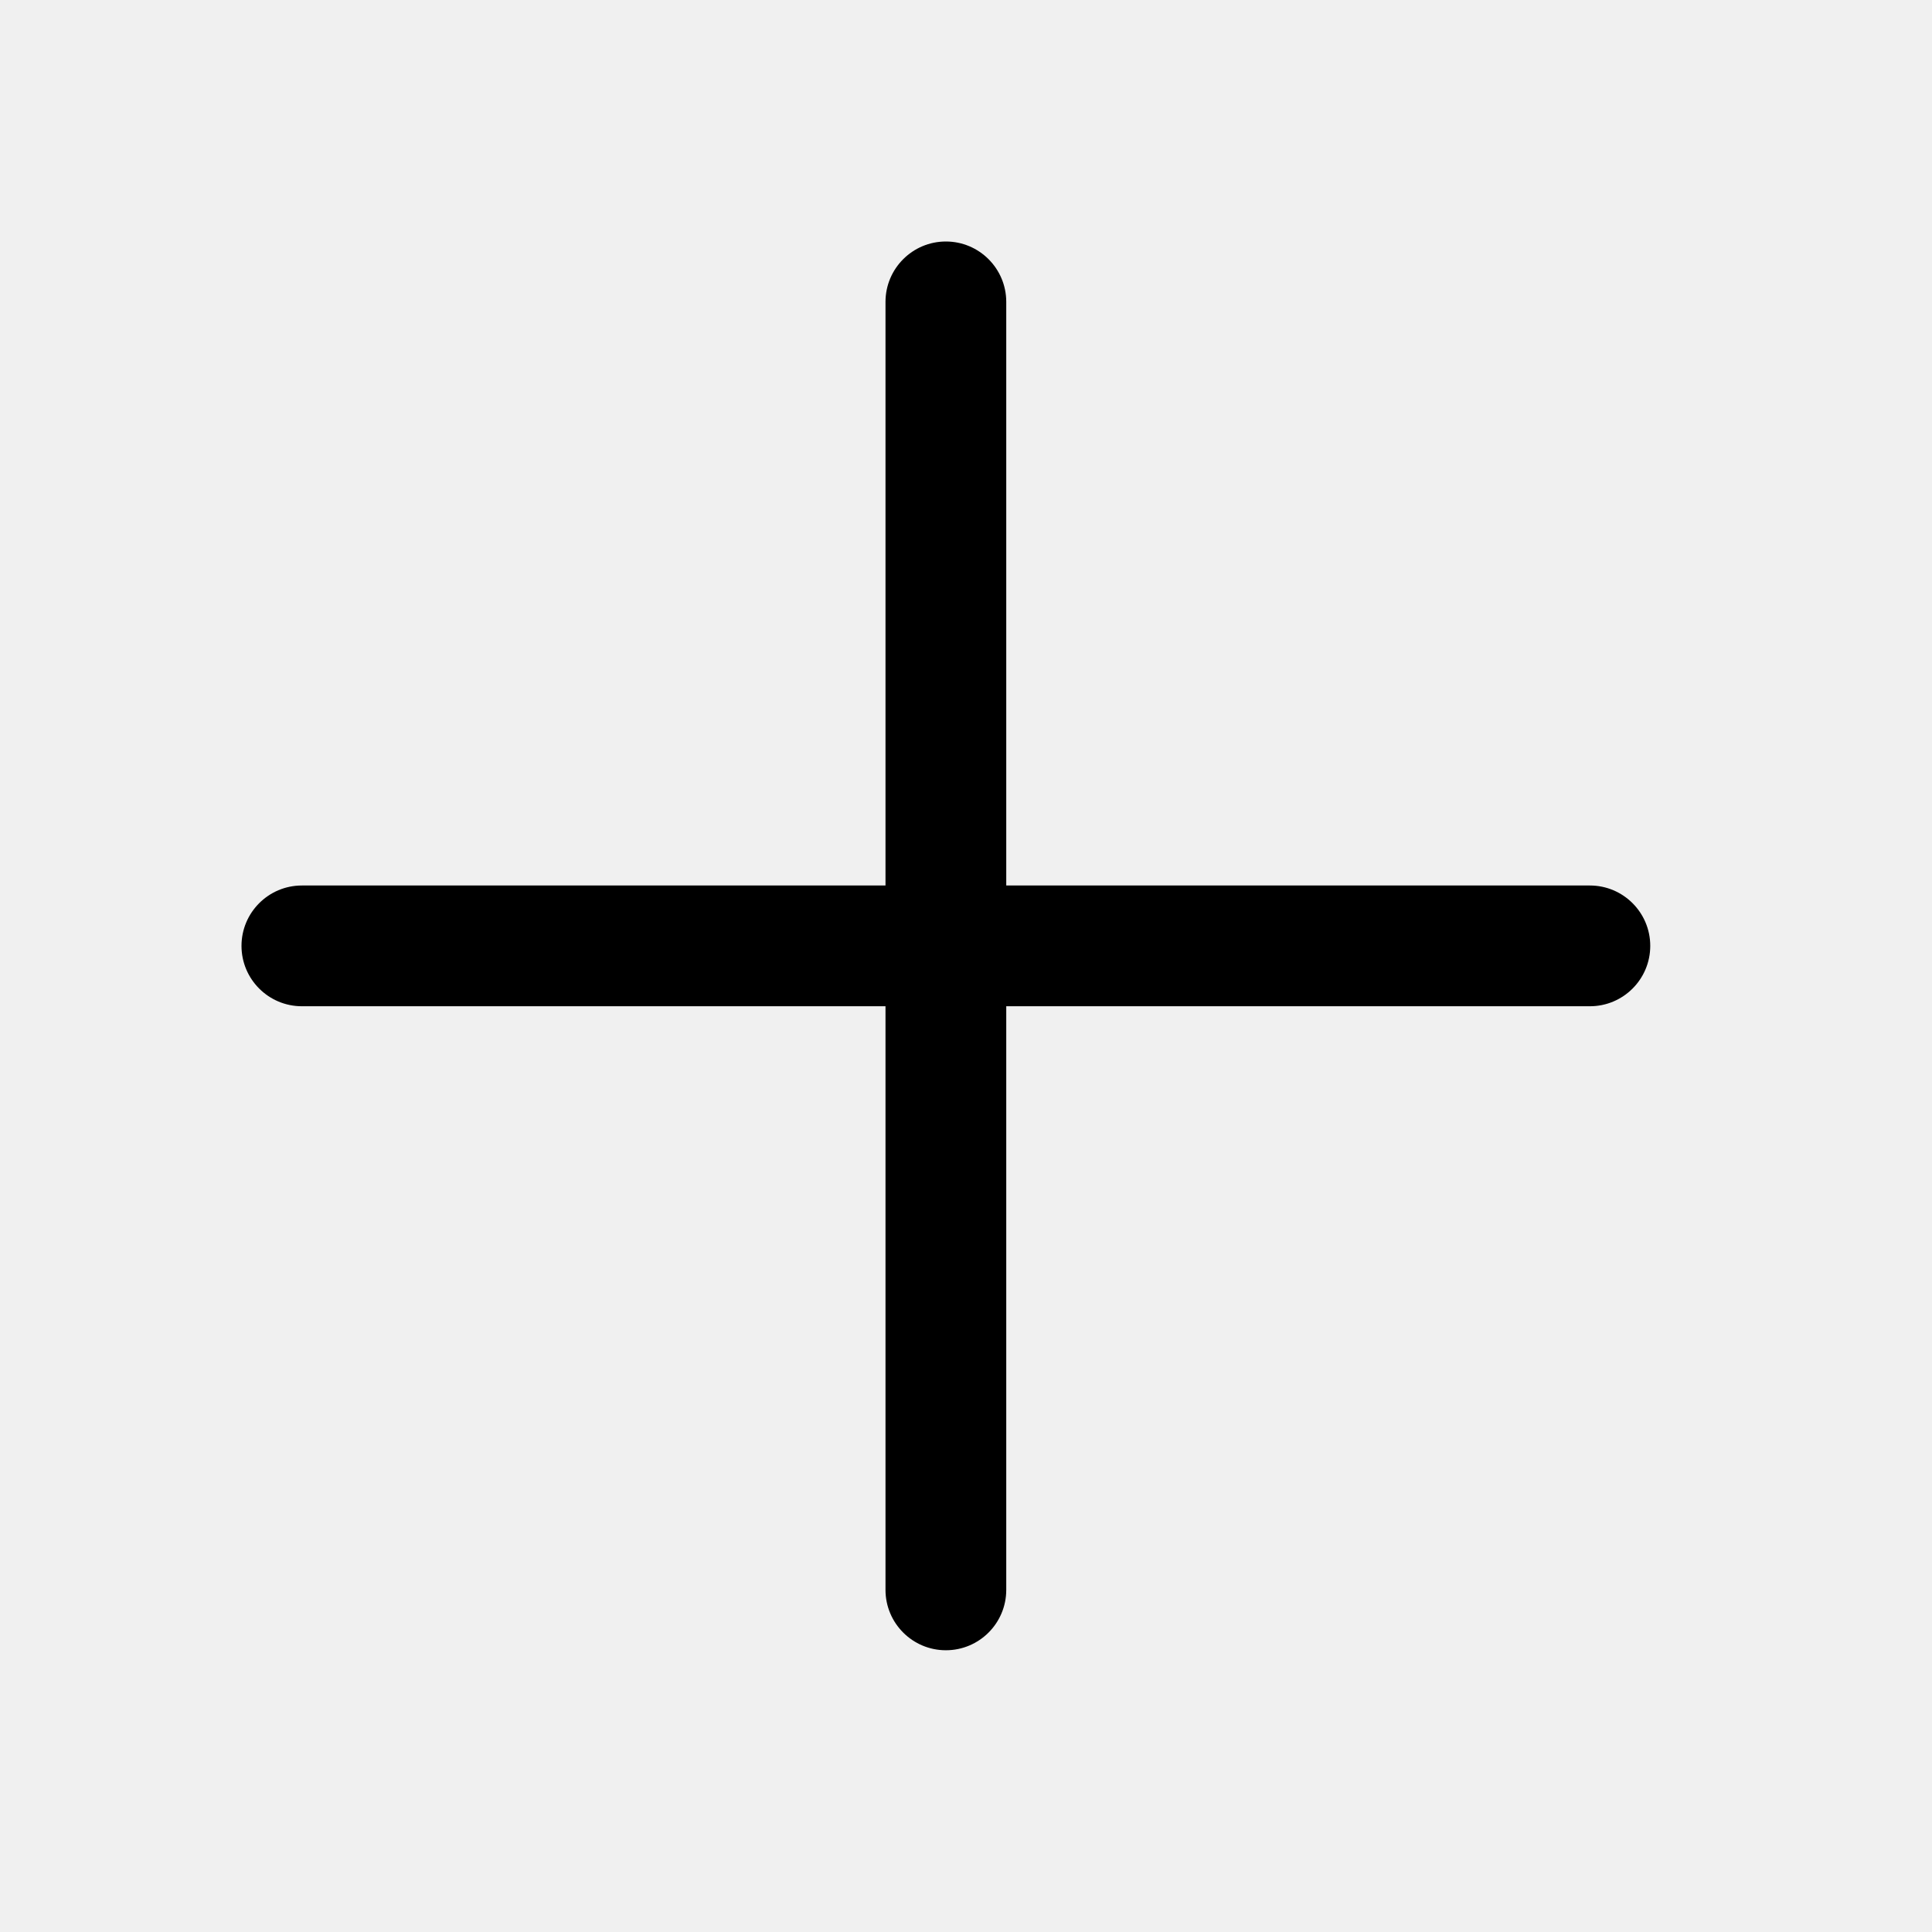
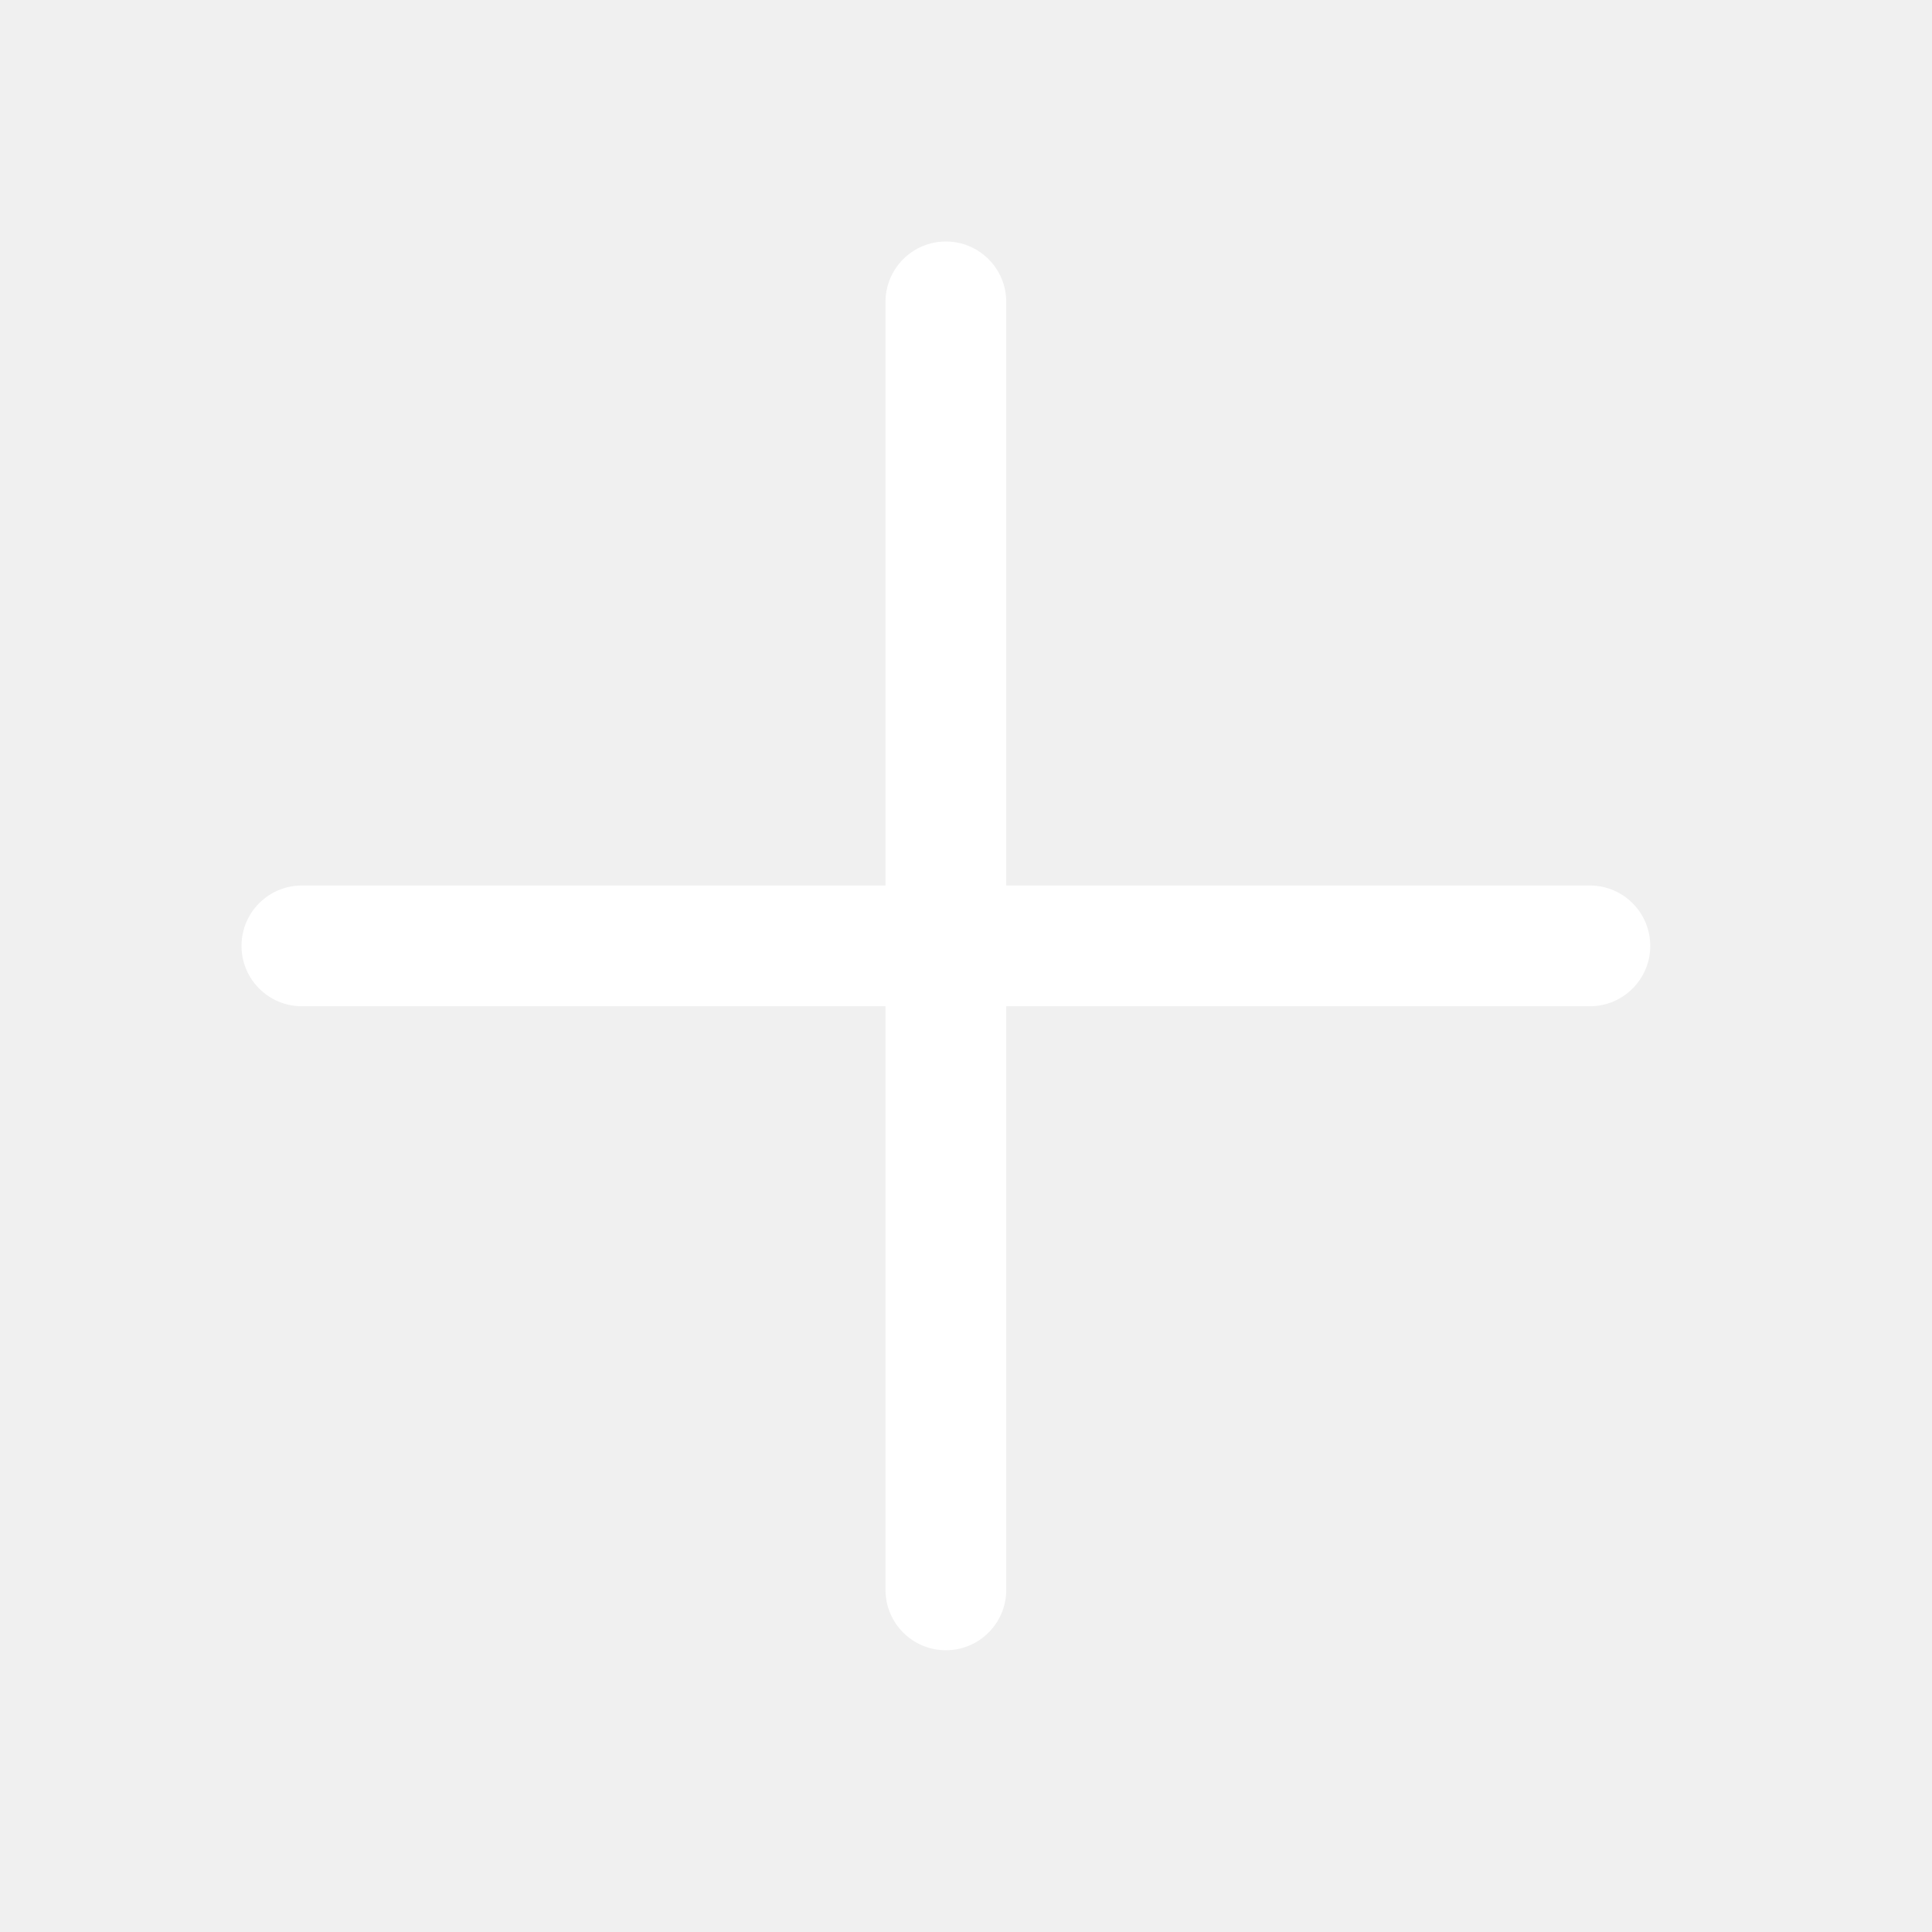
<svg xmlns="http://www.w3.org/2000/svg" width="24" height="24" viewBox="0 0 24 24" fill="none">
-   <path d="M11 11H3.75C3.336 11 3 11.336 3 11.75C3 12.164 3.336 12.5 3.75 12.5H11V19.75C11 20.164 11.336 20.5 11.75 20.5C12.164 20.5 12.5 20.164 12.5 19.75V12.5H19.75C20.164 12.5 20.5 12.164 20.5 11.75C20.5 11.336 20.164 11 19.75 11H12.5V3.75C12.5 3.336 12.164 3 11.75 3C11.336 3 11 3.336 11 3.75V11Z" fill="black" />
+   <path d="M11 11H3.75C3.336 11 3 11.336 3 11.75C3 12.164 3.336 12.5 3.75 12.5H11V19.75C11 20.164 11.336 20.5 11.75 20.5C12.164 20.5 12.5 20.164 12.5 19.75V12.5H19.75C20.164 12.5 20.5 12.164 20.5 11.75C20.5 11.336 20.164 11 19.75 11H12.5V3.75C12.5 3.336 12.164 3 11.75 3C11.336 3 11 3.336 11 3.75V11Z" fill="white" />
</svg>
